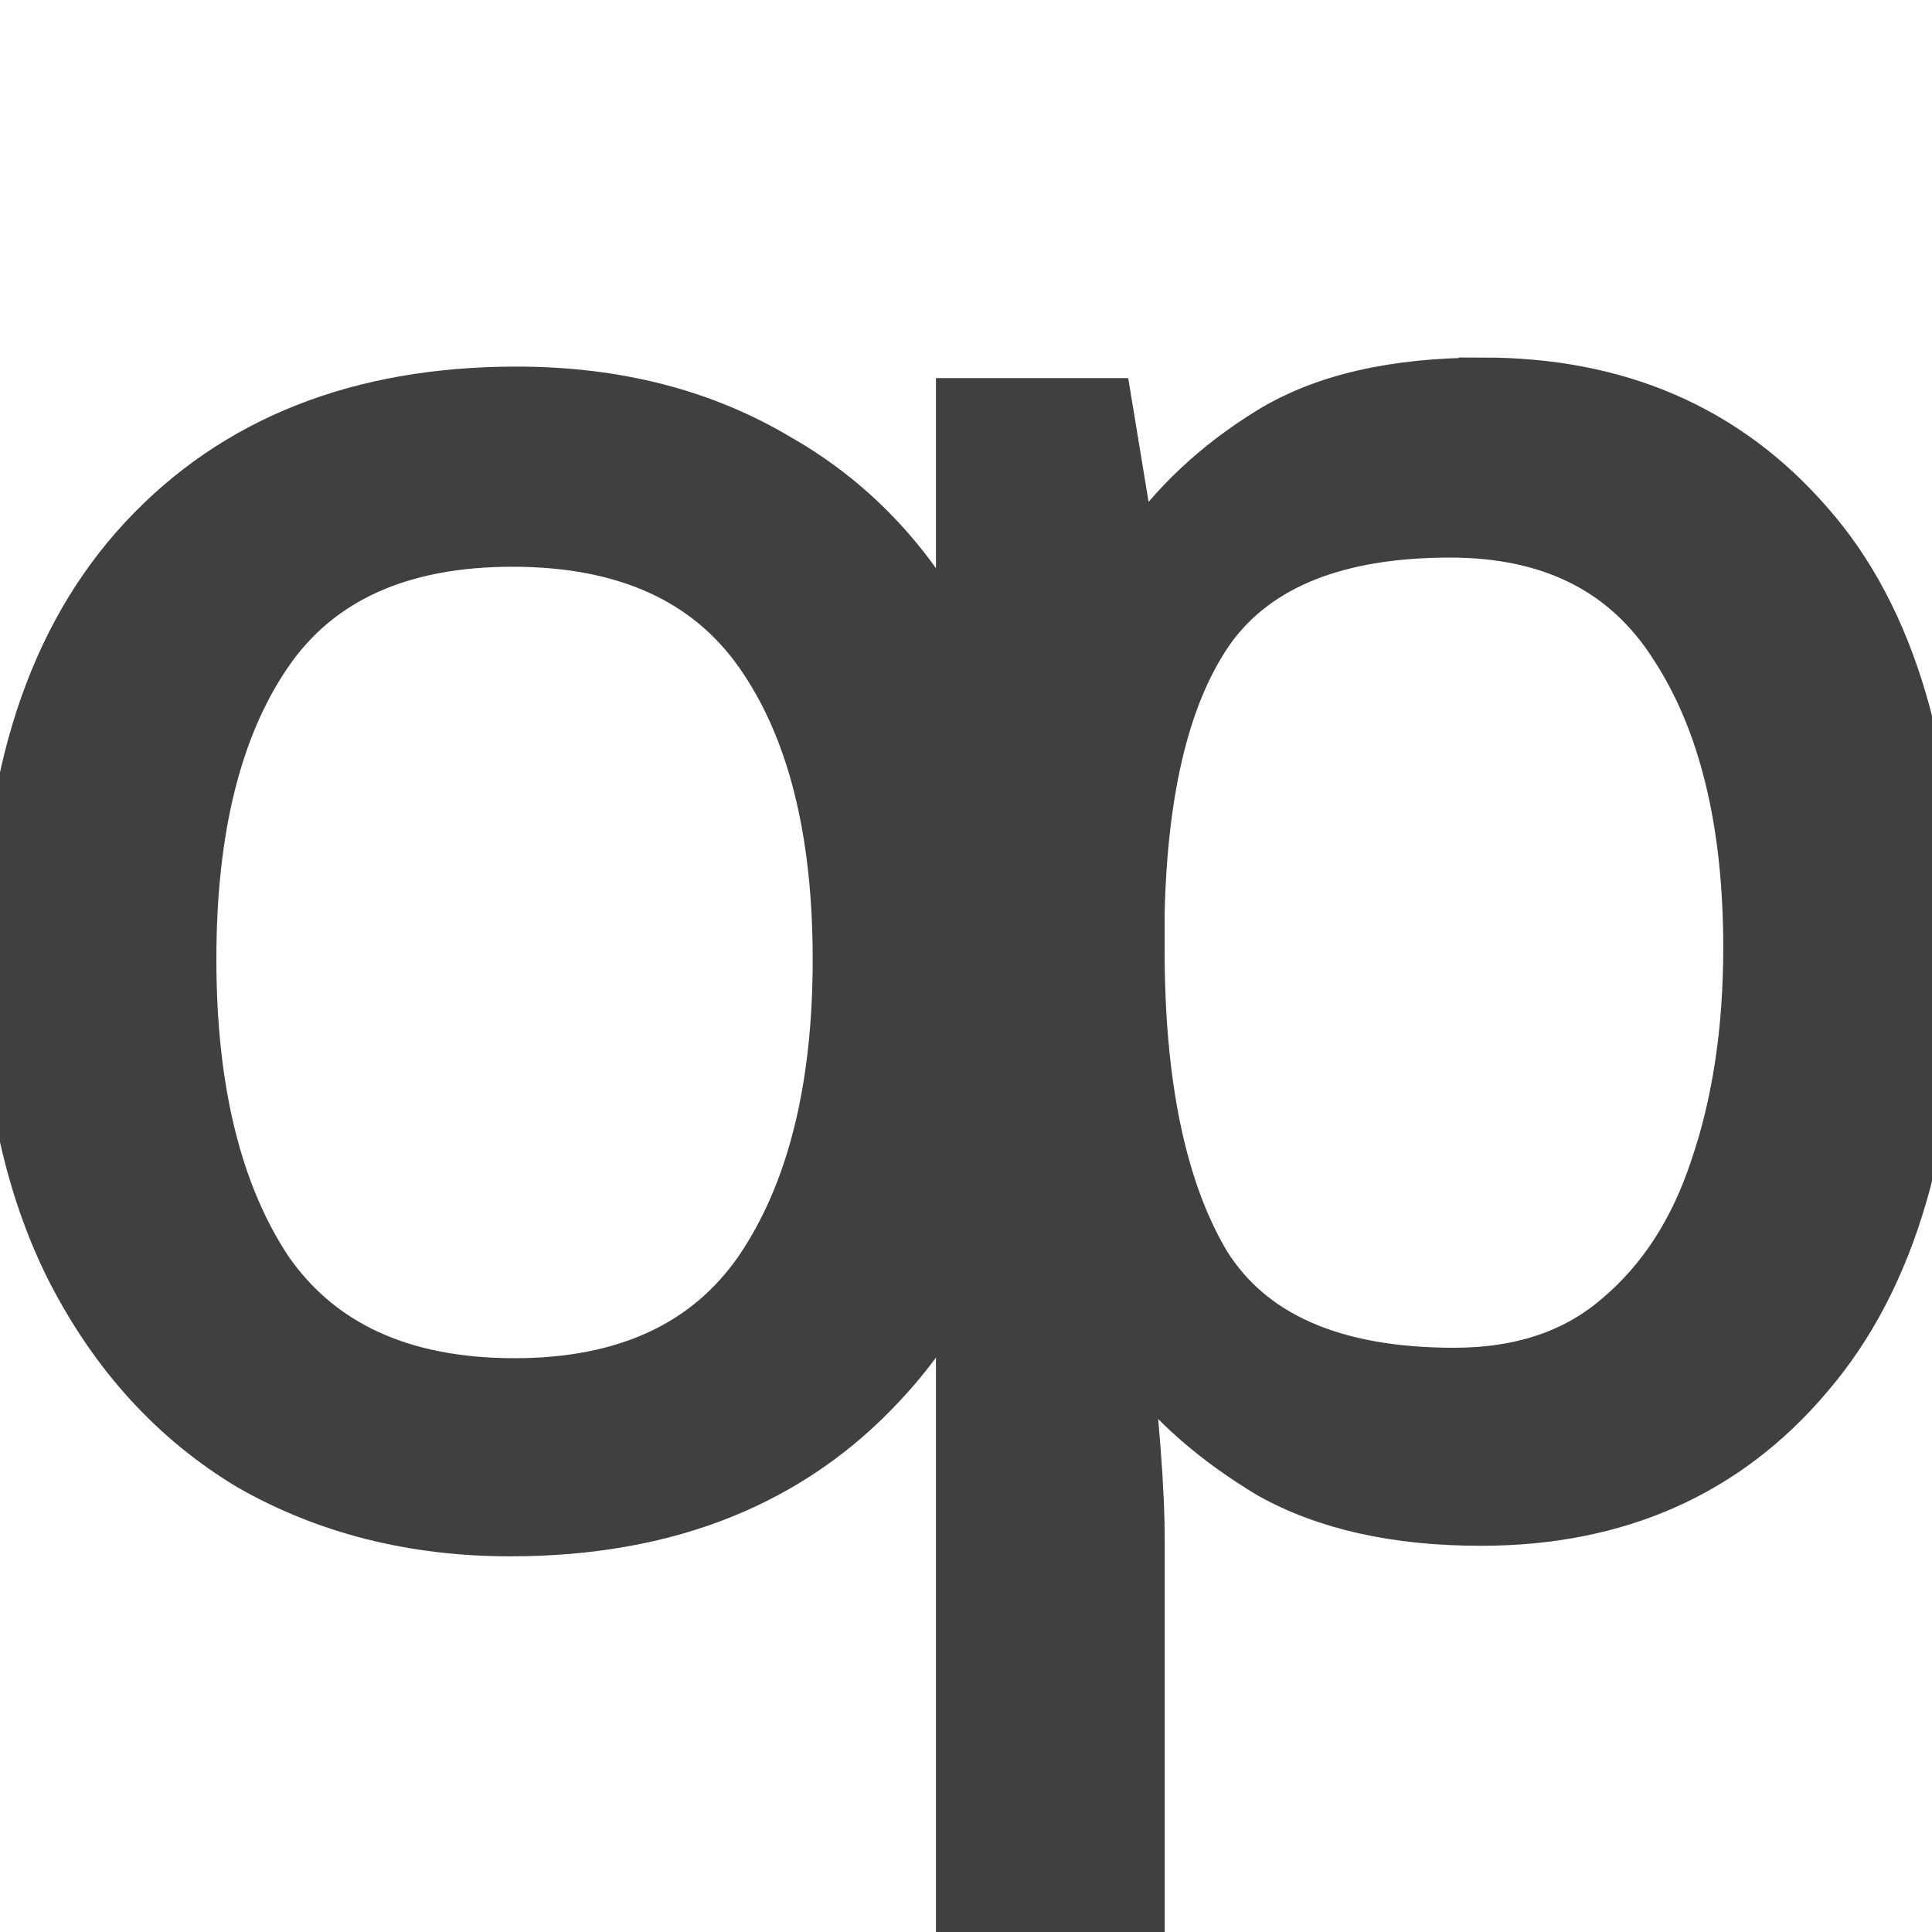
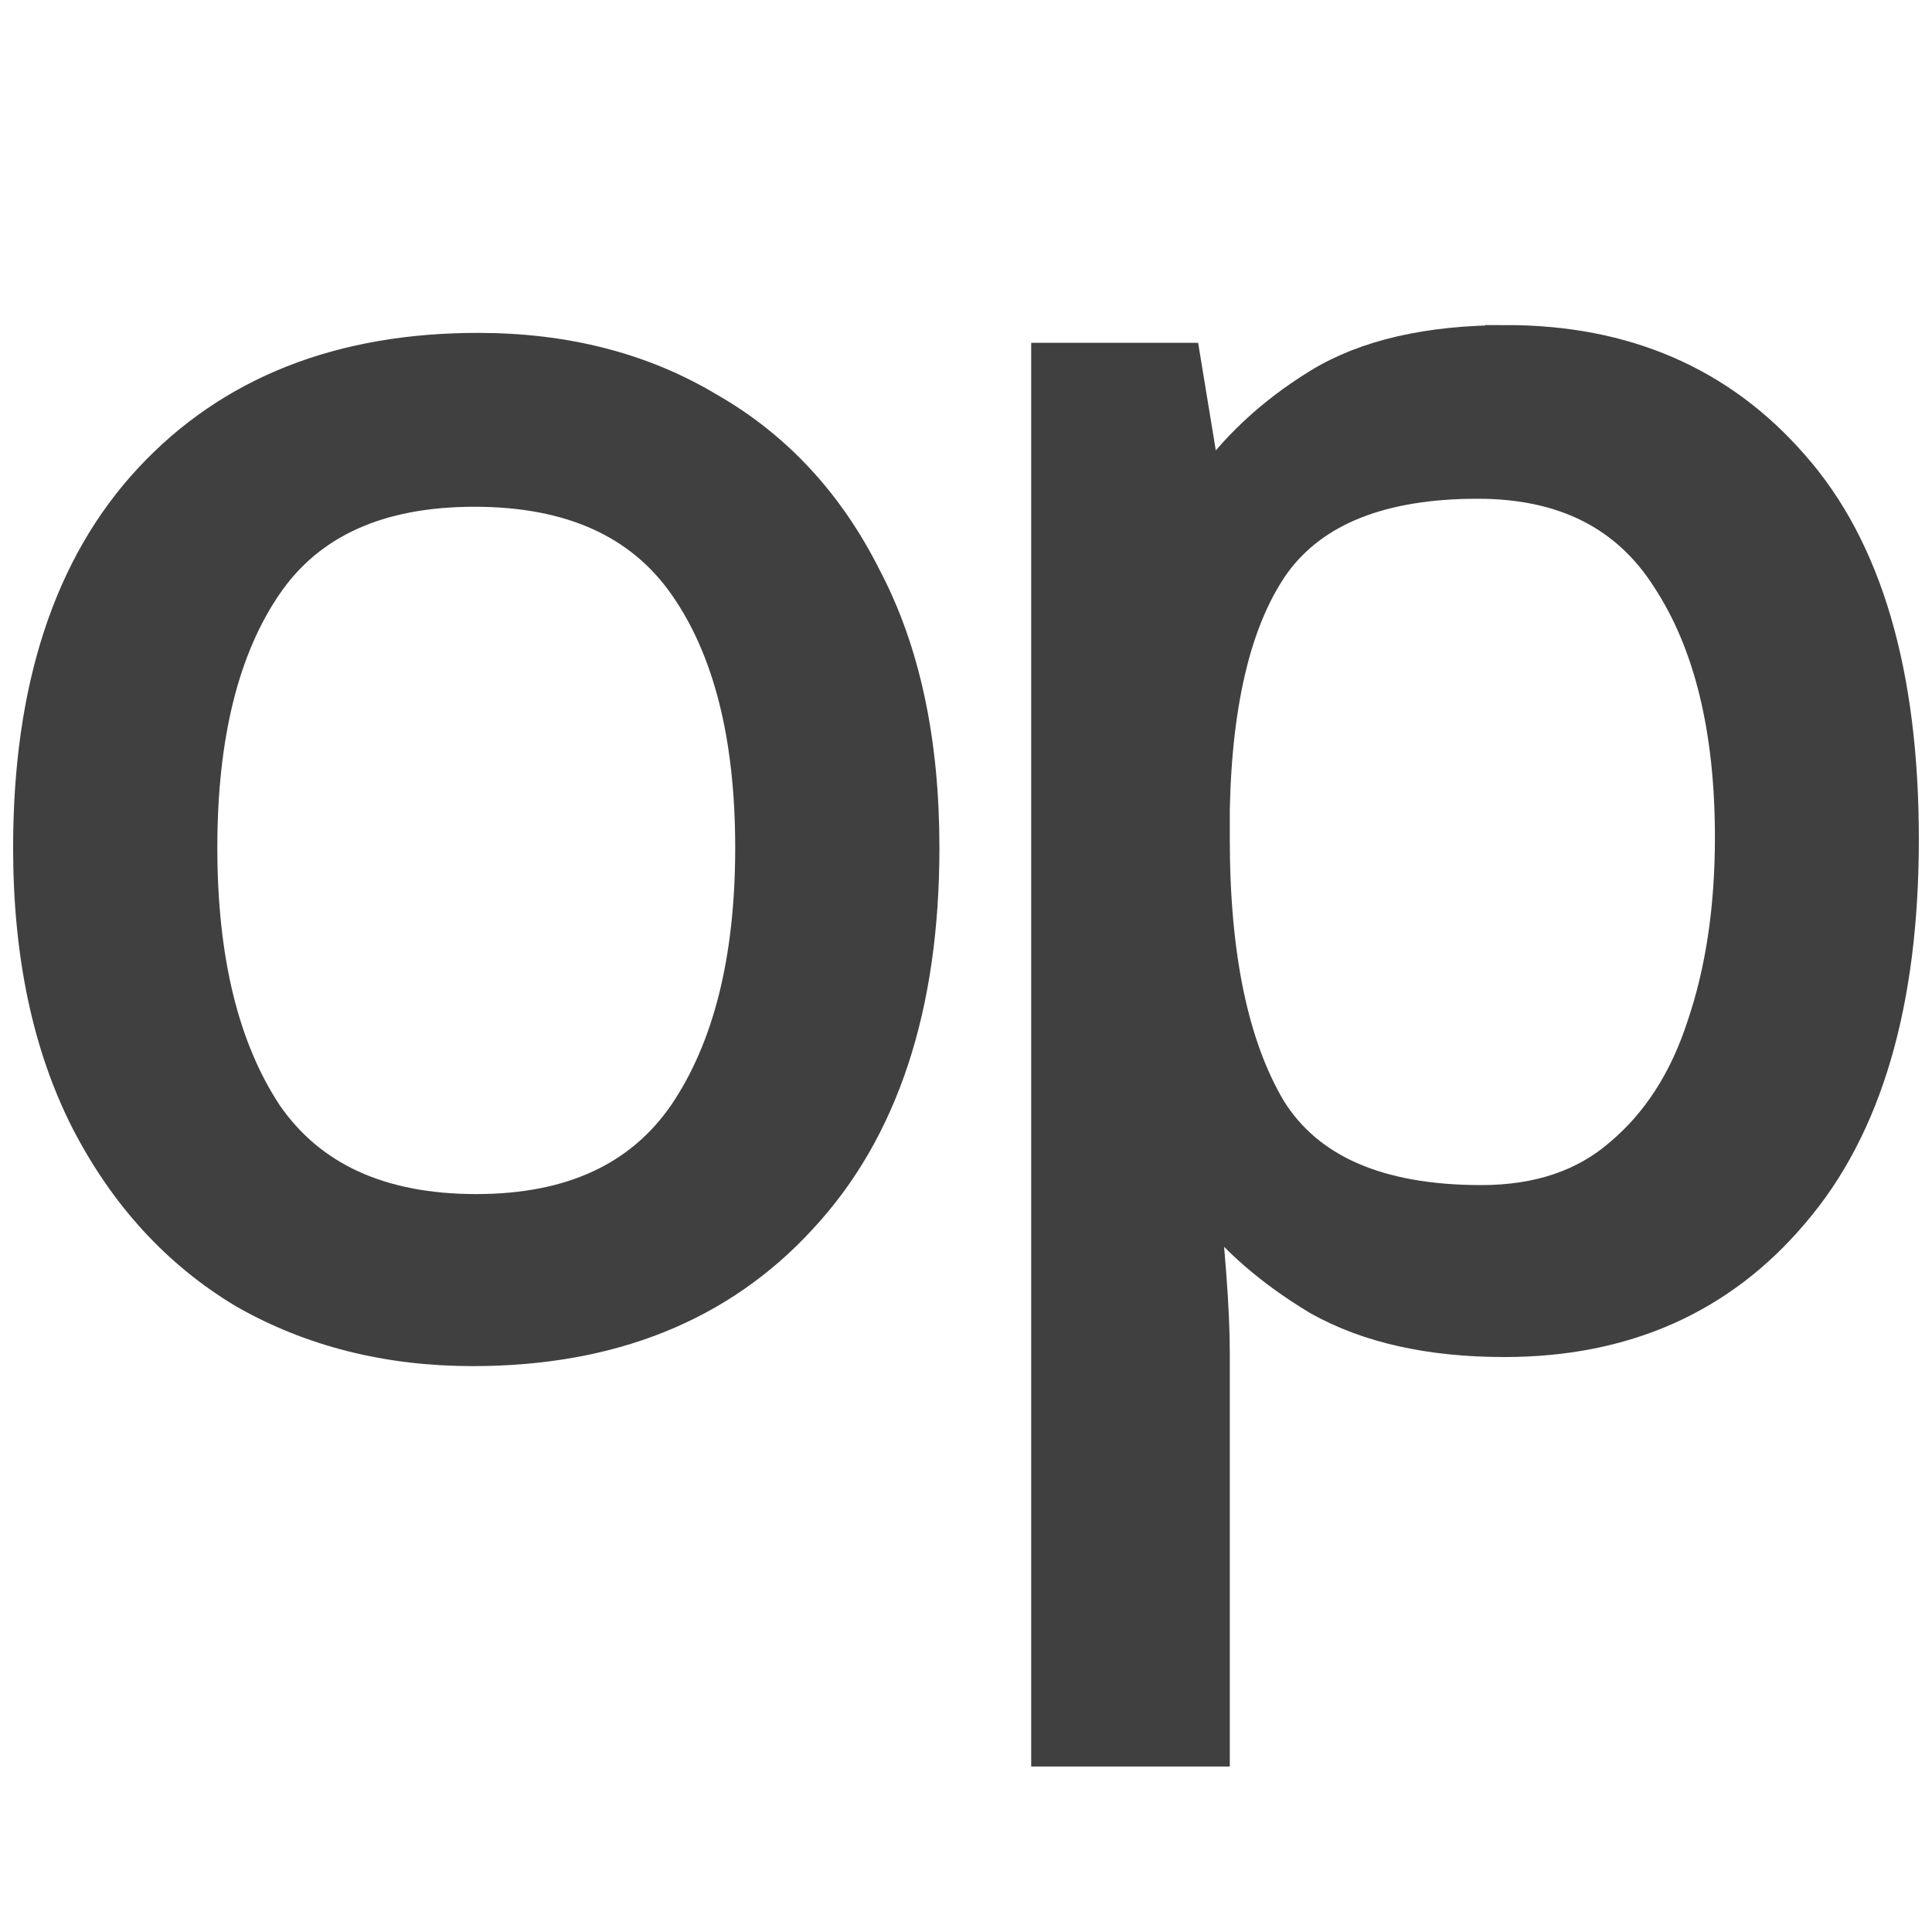
<svg xmlns="http://www.w3.org/2000/svg" id="svg3039" width="20" height="20" version="1.1">
-   <g id="layer1" transform="translate(0,4)" fill="#404040" stroke="#404040" stroke-width=".5">
-     <path id="text3398" d="m10.597 5.932q0 2.826-1.445 4.378-1.424 1.551-3.868 1.551-1.509 0-2.699-0.68-1.169-0.701-1.849-2.019-0.68-1.339-0.68-3.23 0-2.826 1.424-4.357 1.424-1.53 3.868-1.53 1.551 0 2.72 0.701 1.19 0.68 1.849 1.998 0.68 1.296 0.68 3.188zm-8.607 0q0 2.019 0.786 3.209 0.808 1.169 2.55 1.169 1.721 0 2.529-1.169 0.808-1.19 0.808-3.209t-0.808-3.167-2.55-1.148-2.529 1.148-0.786 3.167z" aria-label="o" />
-     <path id="text3404" d="m15.351-0.049q2.101 0 3.375 1.464 1.295 1.464 1.295 4.415 0 2.908-1.295 4.415-1.273 1.507-3.396 1.507-1.316 0-2.186-0.488-0.849-0.509-1.337-1.167h-0.127q0.042 0.361 0.085 0.913t0.042 0.955v4.669h-1.868v-16.47h1.528l0.255 1.549h0.085q0.509-0.743 1.337-1.252t2.207-0.509zm-0.34 1.571q-1.74 0-2.462 0.976-0.7 0.976-0.743 2.971v0.361q0 2.101 0.679 3.247 0.7 1.125 2.568 1.125 1.04 0 1.698-0.573 0.679-0.573 0.998-1.549 0.34-0.998 0.34-2.271 0-1.953-0.764-3.12-0.743-1.167-2.313-1.167z" aria-label="p" />
+   <defs id="defs1" />
+   <g id="layer1" transform="translate(-0.03217214,4)" fill="#404040" stroke="#404040" stroke-width="0.5">
+     <path id="text3398" d="m 9.54,4.776 q 0,2.455 -1.255,3.802 -1.237,1.347 -3.359,1.347 -1.31,0 -2.344,-0.591 Q 1.567,8.725 0.976,7.581 0.385,6.418 0.385,4.776 q 0,-2.455 1.237,-3.784 1.237,-1.329 3.359,-1.329 1.347,0 2.362,0.609 1.034,0.591 1.606,1.735 0.591,1.126 0.591,2.768 z m -7.475,0 q 0,1.753 0.683,2.787 0.701,1.015 2.215,1.015 1.495,0 2.196,-1.015 0.701,-1.034 0.701,-2.787 0,-1.753 -0.701,-2.75 -0.701,-0.997 -2.215,-0.997 -1.513,0 -2.196,0.997 -0.683,0.997 -0.683,2.75 z" aria-label="o" style="stroke-width:0.434" />
+     <path id="text3404" d="m 15.624,-0.418 q 1.825,0 2.931,1.272 1.124,1.272 1.124,3.834 0,2.525 -1.124,3.834 -1.106,1.309 -2.949,1.309 -1.143,0 -1.899,-0.424 -0.737,-0.442 -1.161,-1.014 h -0.111 q 0.037,0.313 0.074,0.793 0.037,0.479 0.037,0.829 v 4.055 H 10.924 V -0.234 h 1.327 l 0.221,1.346 h 0.074 q 0.442,-0.645 1.161,-1.087 0.719,-0.442 1.917,-0.442 z m -0.295,1.364 q -1.511,0 -2.138,0.848 -0.608,0.848 -0.645,2.581 v 0.313 q 0,1.825 0.59,2.82 0.608,0.977 2.23,0.977 0.903,0 1.475,-0.498 0.59,-0.498 0.866,-1.346 0.295,-0.866 0.295,-1.972 0,-1.696 -0.664,-2.709 -0.645,-1.014 -2.009,-1.014 z" aria-label="p" style="stroke-width:0.434" />
  </g>
</svg>
